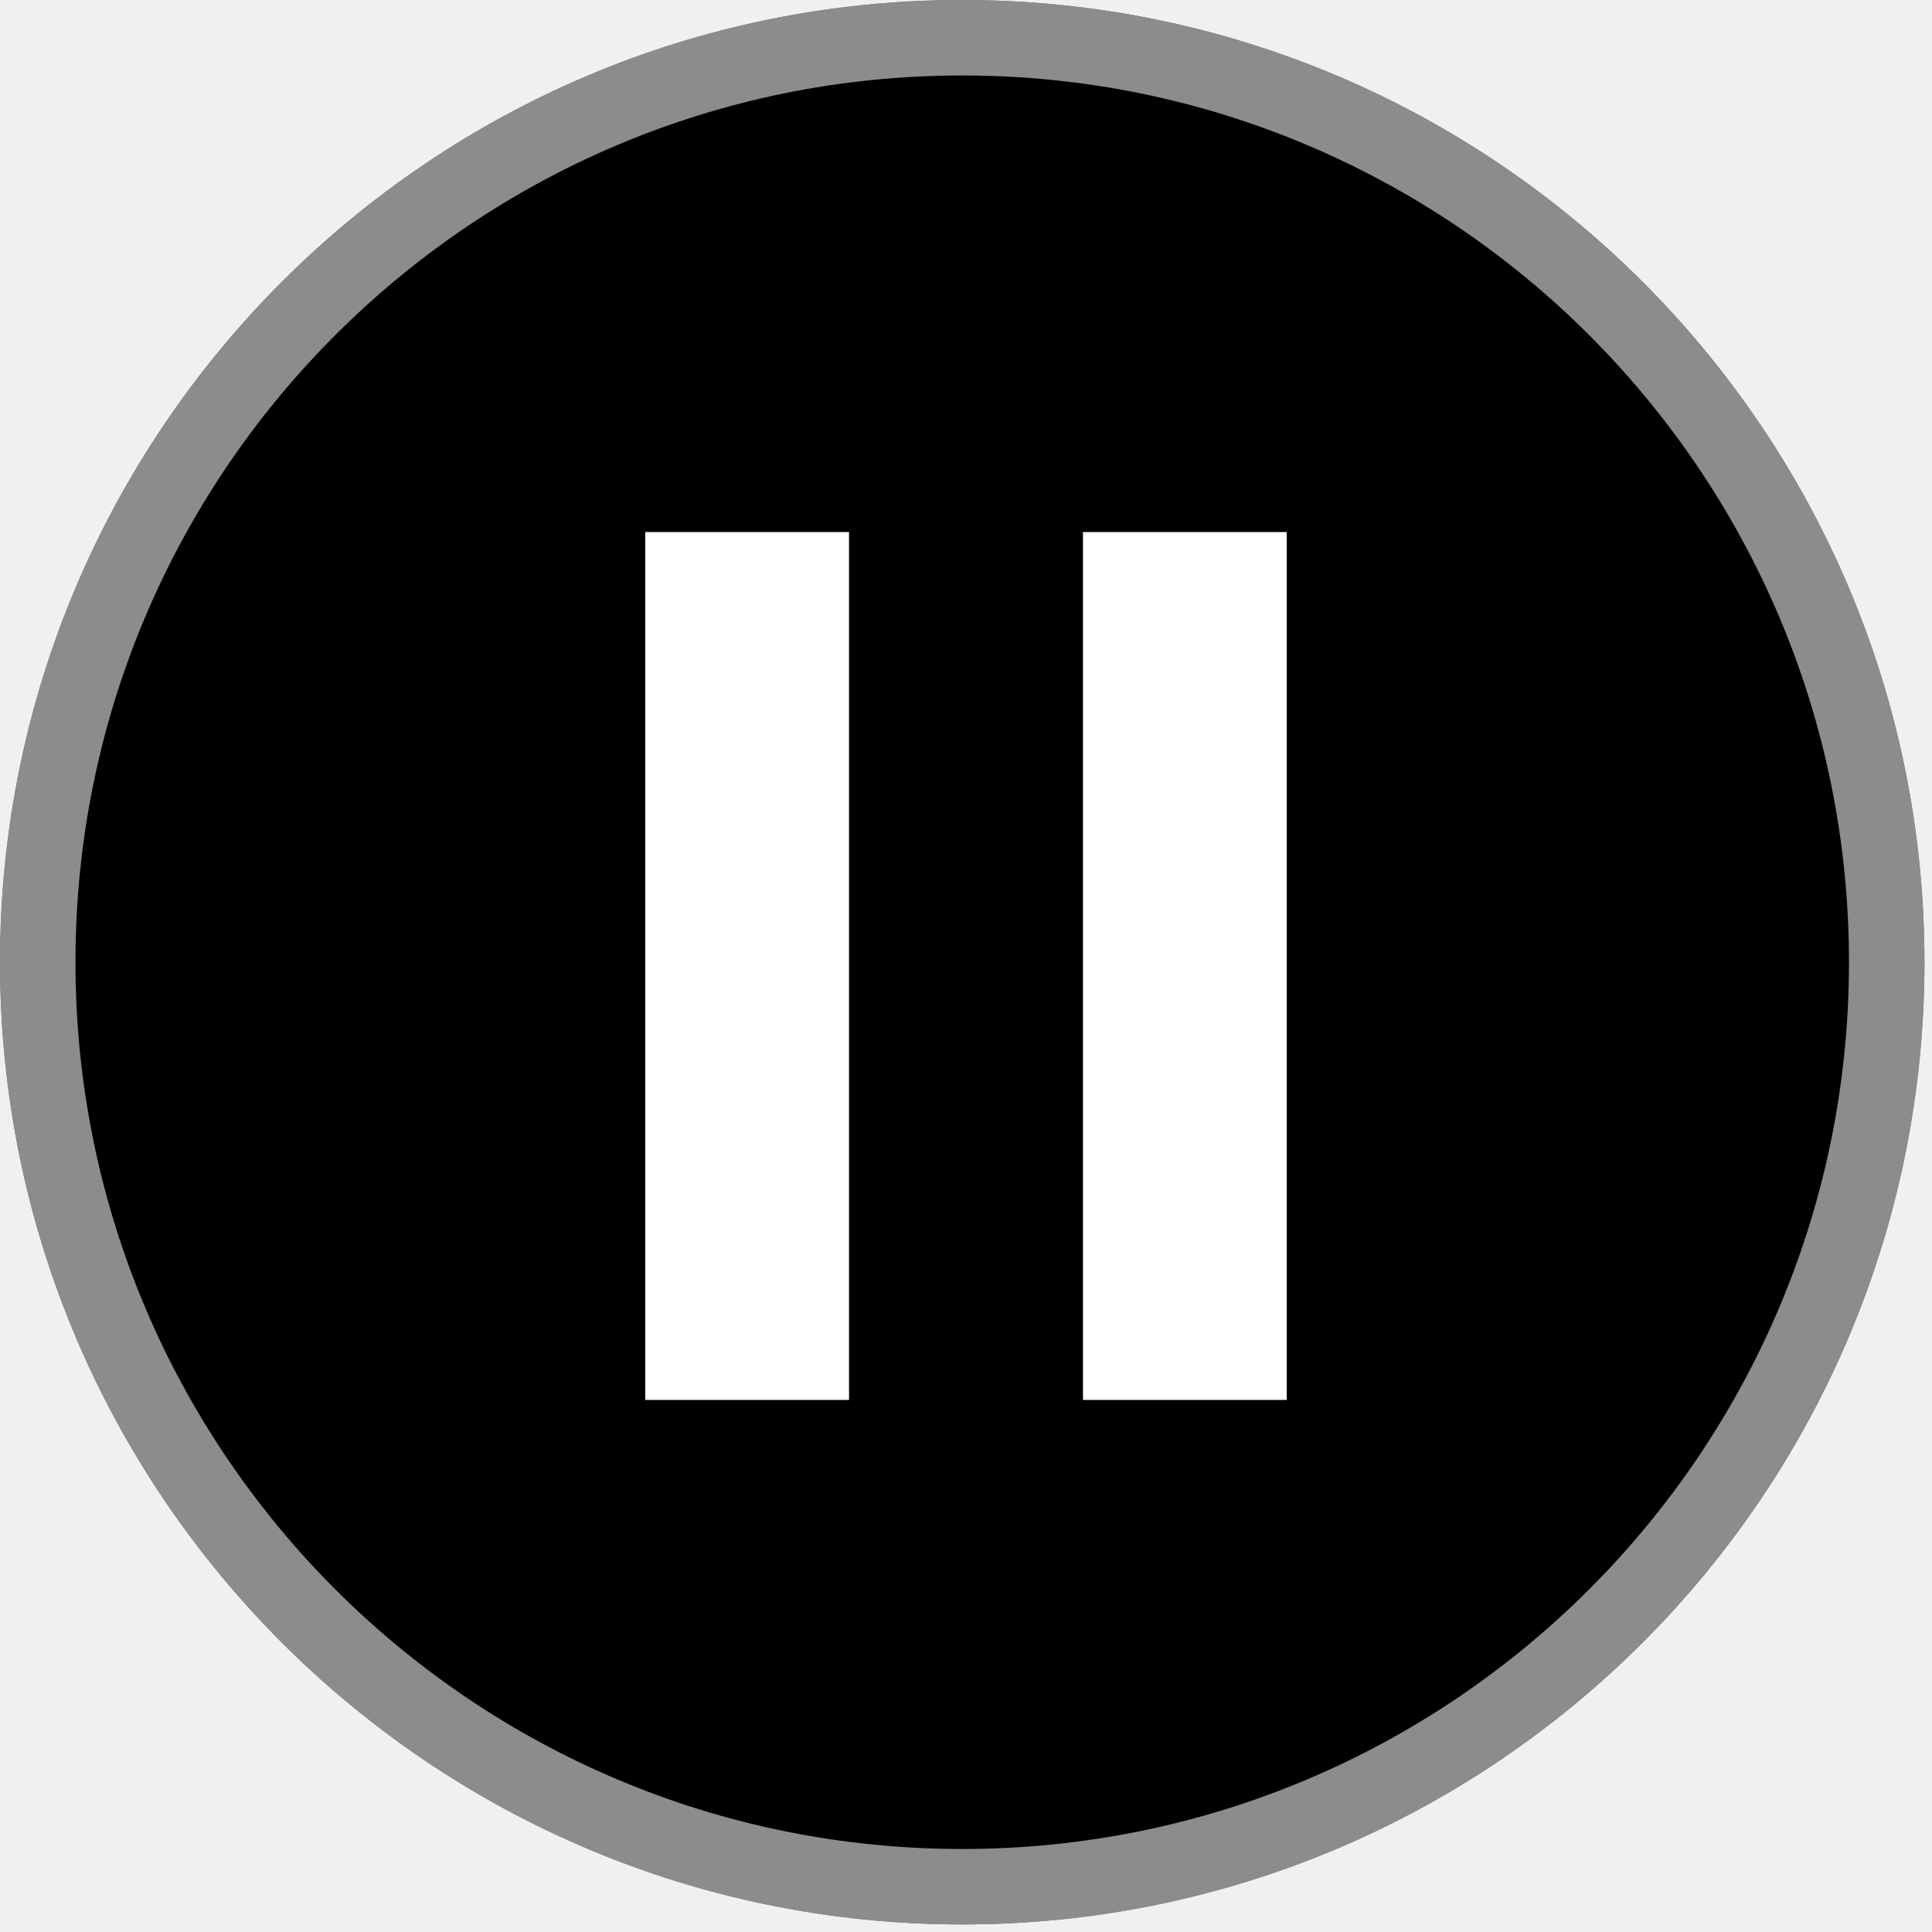
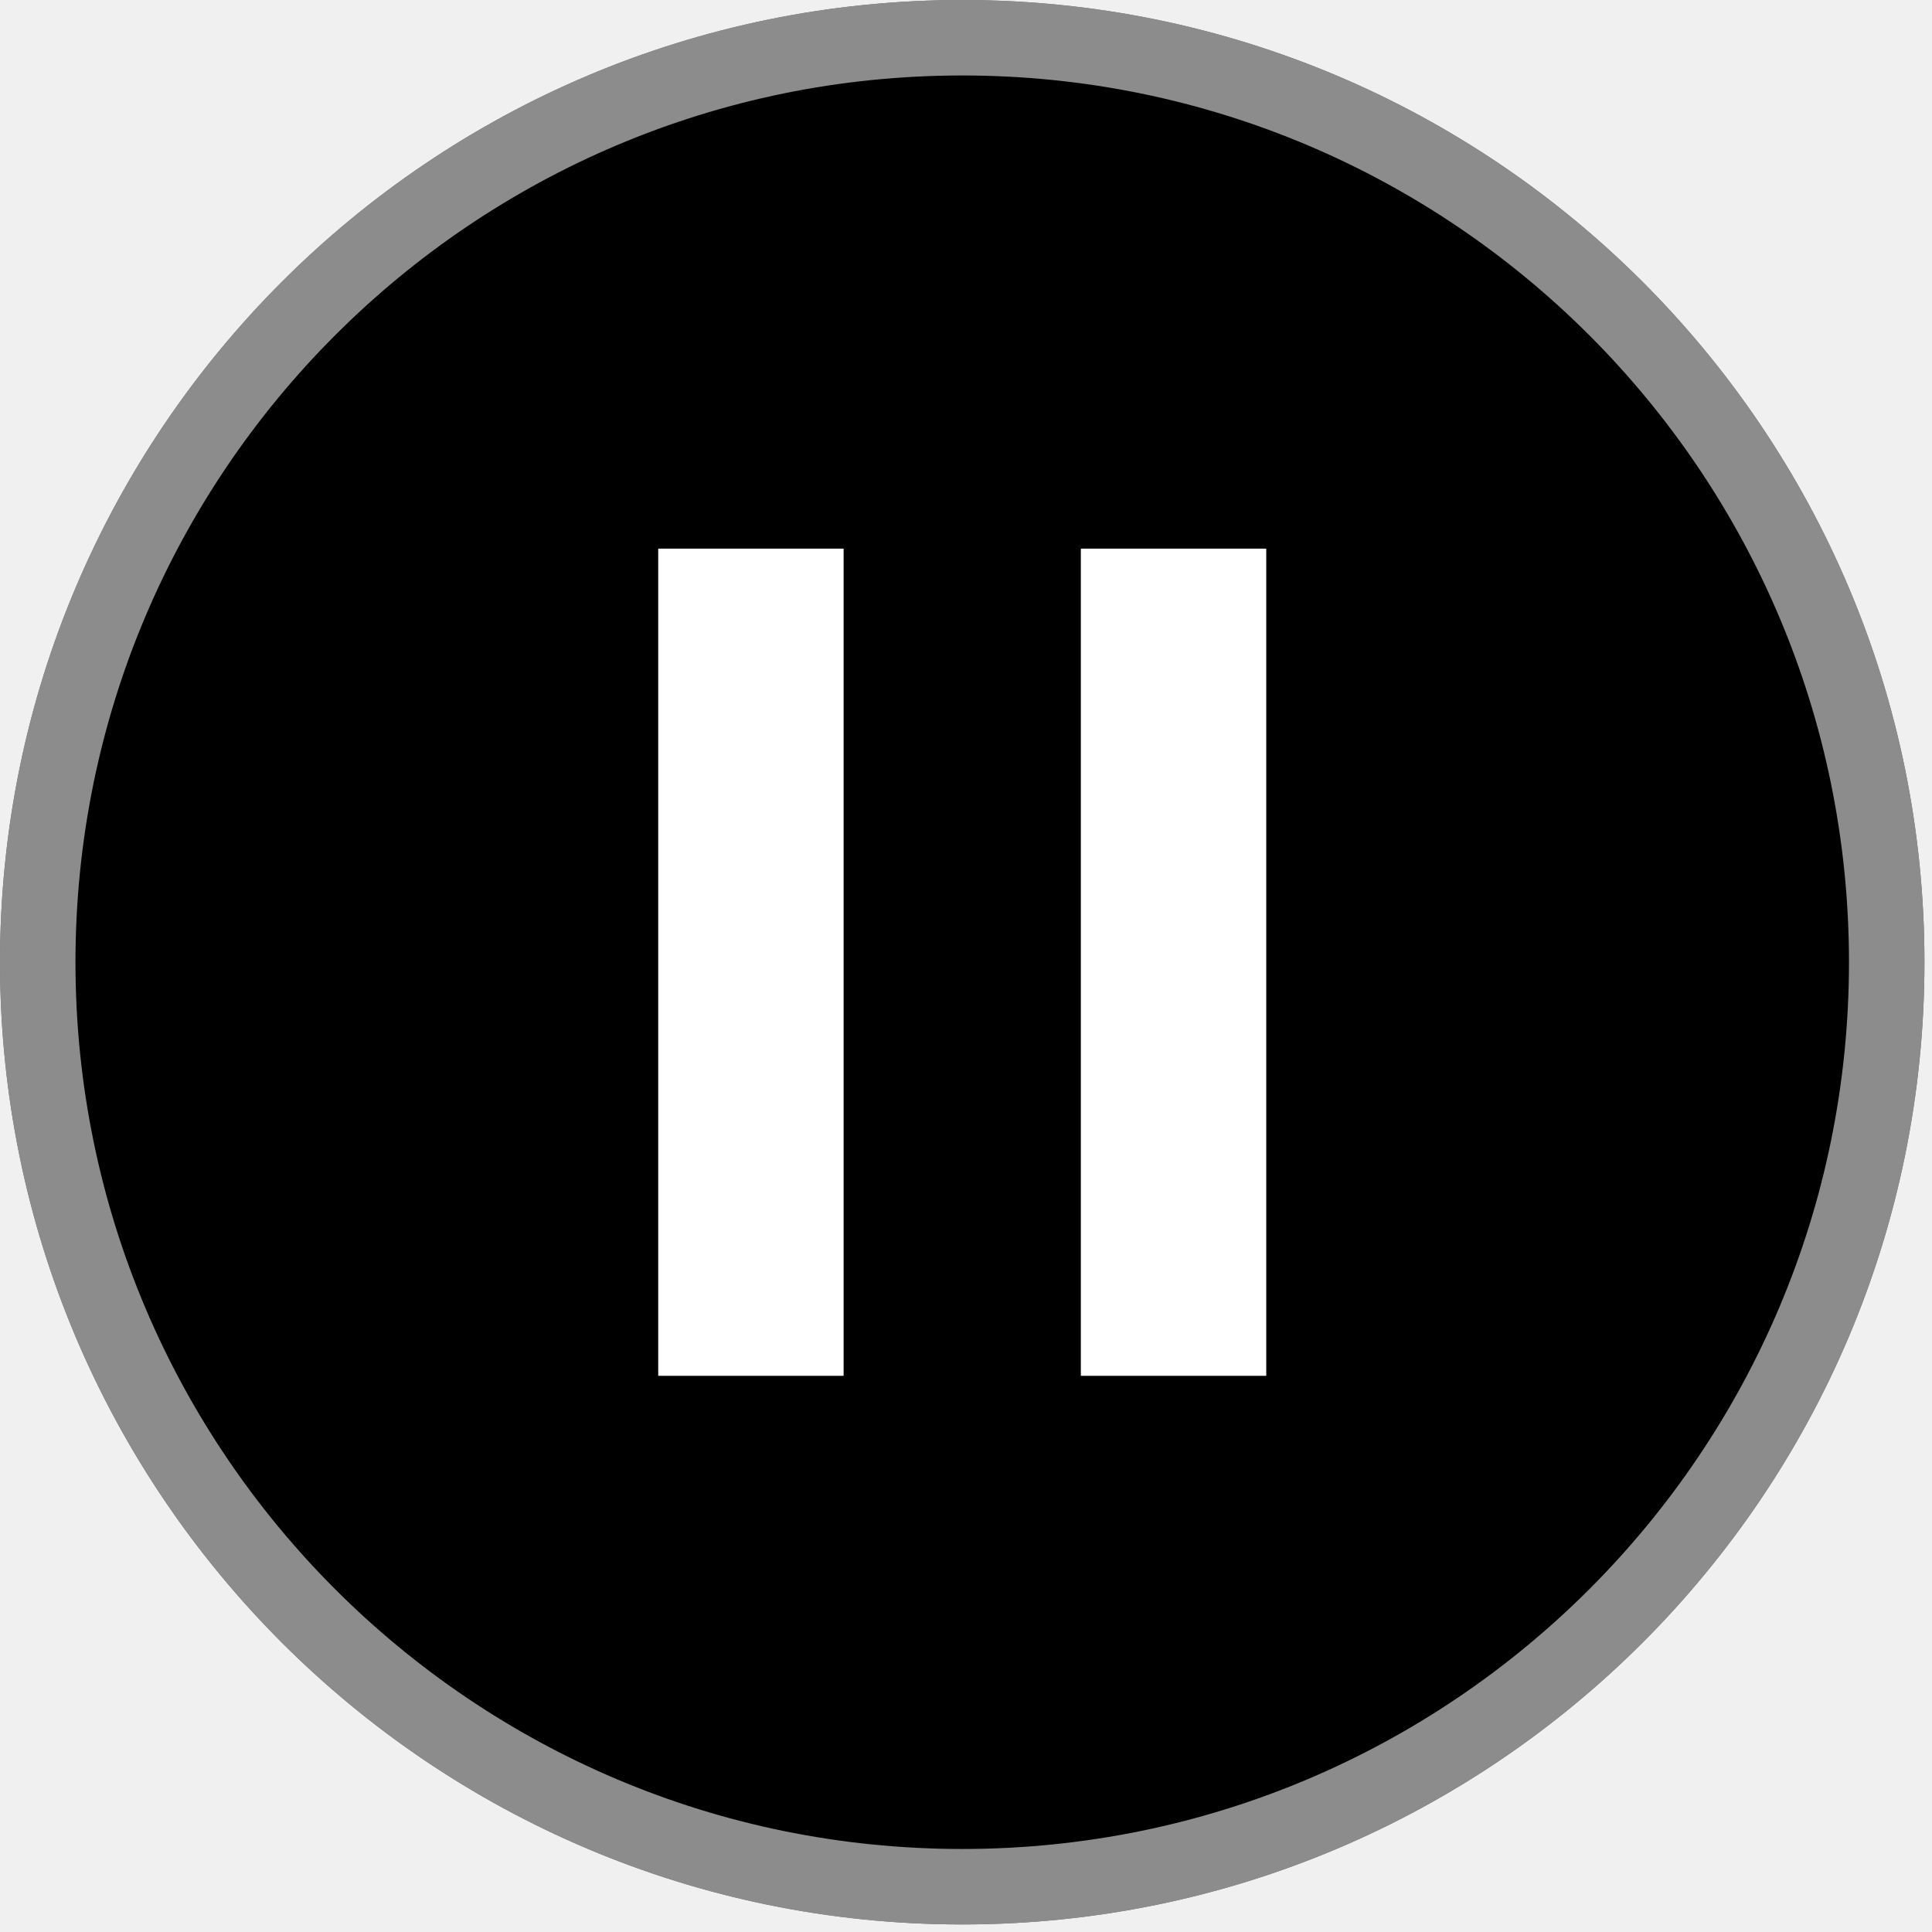
<svg xmlns="http://www.w3.org/2000/svg" xmlns:xlink="http://www.w3.org/1999/xlink" width="256.0px" height="256.0px" viewBox="0 0 256.0 256.0" version="1.1" id="SVGRoot">
  <defs id="defs9">
    <clipPath clipPathUnits="userSpaceOnUse" id="clipPath1867">
      <path style="display:inline;fill:none;fill-opacity:1;stroke:none;stroke-width:6.5;stroke-miterlimit:4;stroke-dasharray:none;stroke-opacity:1" xlink:href="#circle1409" id="path1869" d="M 127.5,0 A 127.5,127.5 0 0 0 0,127.5 127.5,127.5 0 0 0 127.5,255 127.5,127.5 0 0 0 255,127.5 127.5,127.5 0 0 0 127.5,0 Z" clip-path="none" />
    </clipPath>
  </defs>
  <g id="layer1">
    <circle style="display:inline;fill:#000000;fill-opacity:1" id="path69" r="127.5" cy="127.5" cx="127.5" />
    <circle style="display:inline;fill:none;fill-opacity:1;stroke:#ffffff;stroke-width:20;stroke-miterlimit:4;stroke-dasharray:none;stroke-opacity:0.55" id="circle1613" cx="127.5" cy="127.5" clip-path="url(#clipPath1867)" r="127.5" />
-     <g id="g1515" transform="matrix(1,0,0,1.333333,2.5,-42.66666)">
-       <rect style="fill:#ffffff;fill-opacity:1;stroke:none;stroke-width:10.724;stroke-opacity:0.6" id="rect1356" width="27" height="86.25" x="83" y="84.875" />
-       <rect style="fill:#ffffff;fill-opacity:1;stroke:none;stroke-width:10.724;stroke-opacity:0.6" id="rect1511" width="27" height="86.25" x="141" y="84.875" />
+     <g id="g15342" transform="translate(0.9999981)">
+       <rect style="fill:#ffffff;fill-opacity:1;stroke:none;stroke-width:11.531;stroke-opacity:0.6" id="rect1356" width="24.567" height="109.606" x="86.217" y="72.697" />
+       <rect style="fill:#ffffff;fill-opacity:1;stroke:none;stroke-width:11.531;stroke-opacity:0.6" id="rect1511" width="24.567" height="109.606" x="142.217" y="72.697" />
    </g>
  </g>
</svg>
